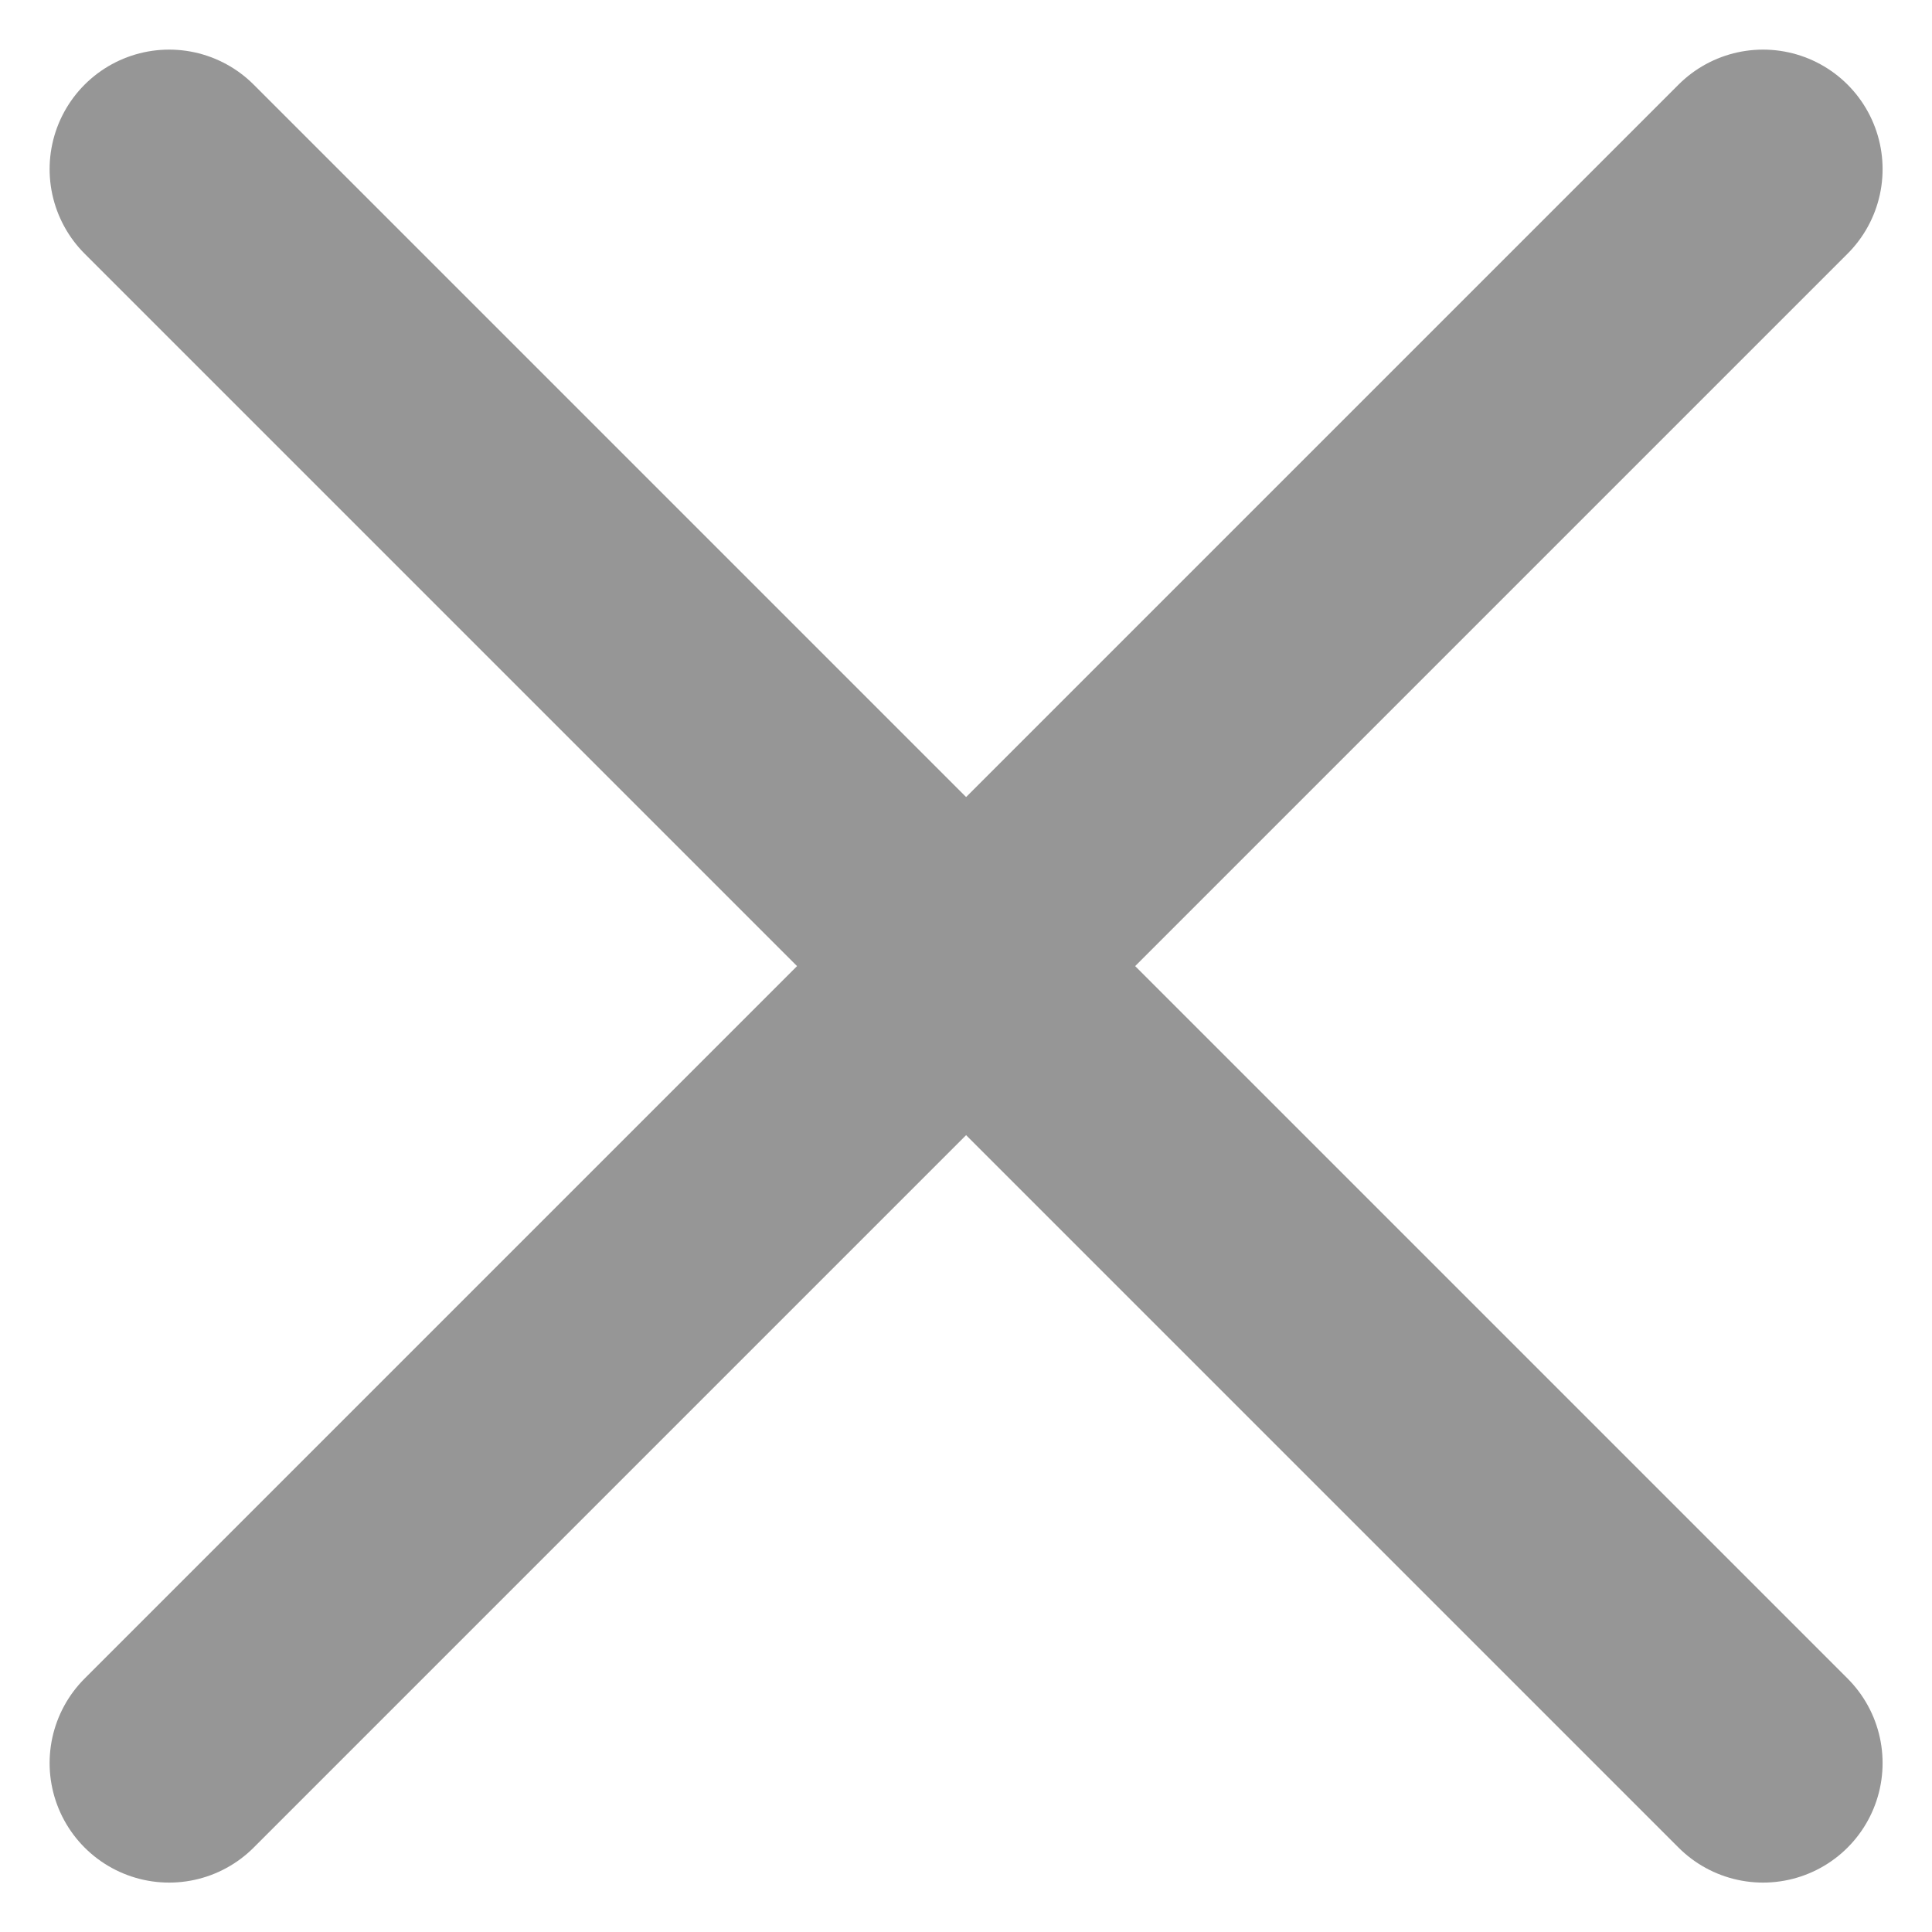
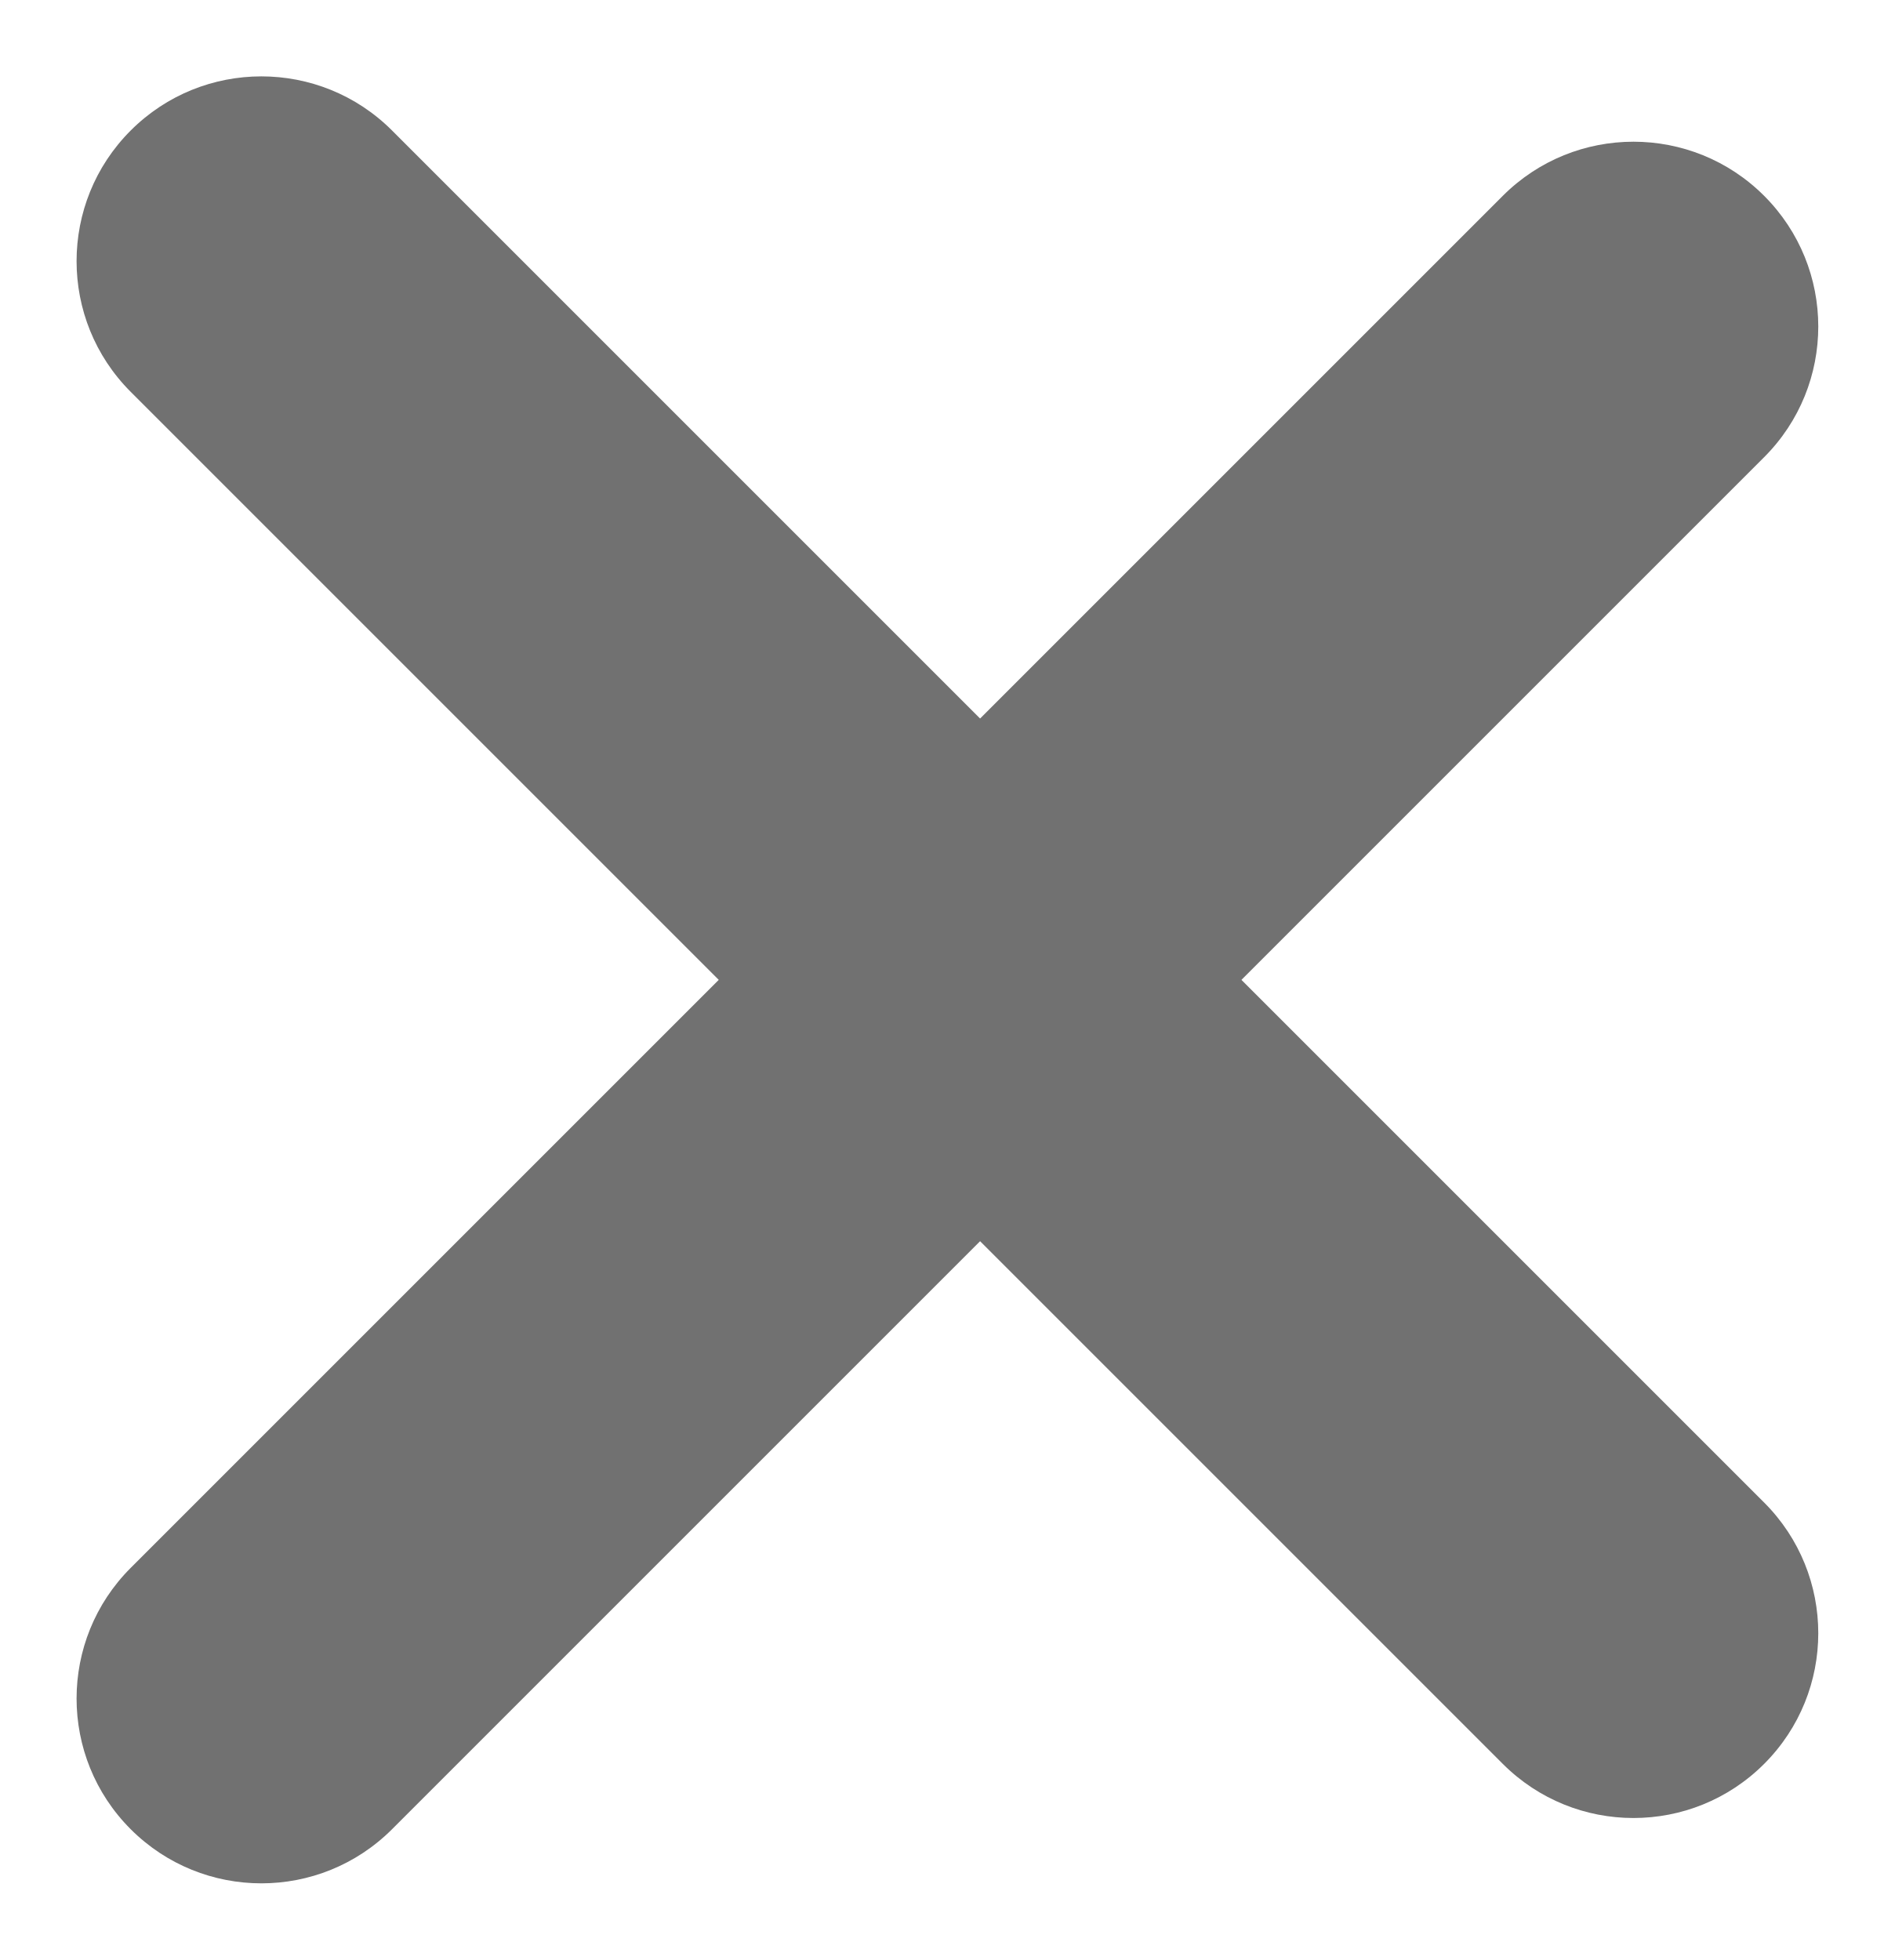
- <svg xmlns="http://www.w3.org/2000/svg" width="9.697" height="9.697" viewBox="0 0 9.697 9.697">
-   <g id="cross" transform="translate(0.573 0.849)">
-     <line id="선_445" data-name="선 445" x2="8" y2="8" transform="translate(0.276)" fill="none" stroke="#969696" stroke-linecap="round" stroke-linejoin="round" stroke-width="1.2" />
-     <line id="선_446" data-name="선 446" y1="8" x2="8" transform="translate(0.276)" fill="none" stroke="#969696" stroke-linecap="round" stroke-linejoin="round" stroke-width="1.2" />
+ <svg xmlns="http://www.w3.org/2000/svg" width="8.203" height="8.485" viewBox="0 0 8.203 8.485">
+   <g id="그룹_50169" data-name="그룹 50169" transform="translate(-997.304 -1441.061) rotate(45)">
+     <rect id="사각형_12602" data-name="사각형 12602" width="10" height="1.6" rx="0.8" transform="translate(1724.984 312.983)" fill="#717171" />
+     <rect id="사각형_12603" data-name="사각형 12603" width="10" height="1.6" rx="0.8" transform="translate(1730.984 308.983) rotate(90)" fill="#717171" />
  </g>
</svg>
